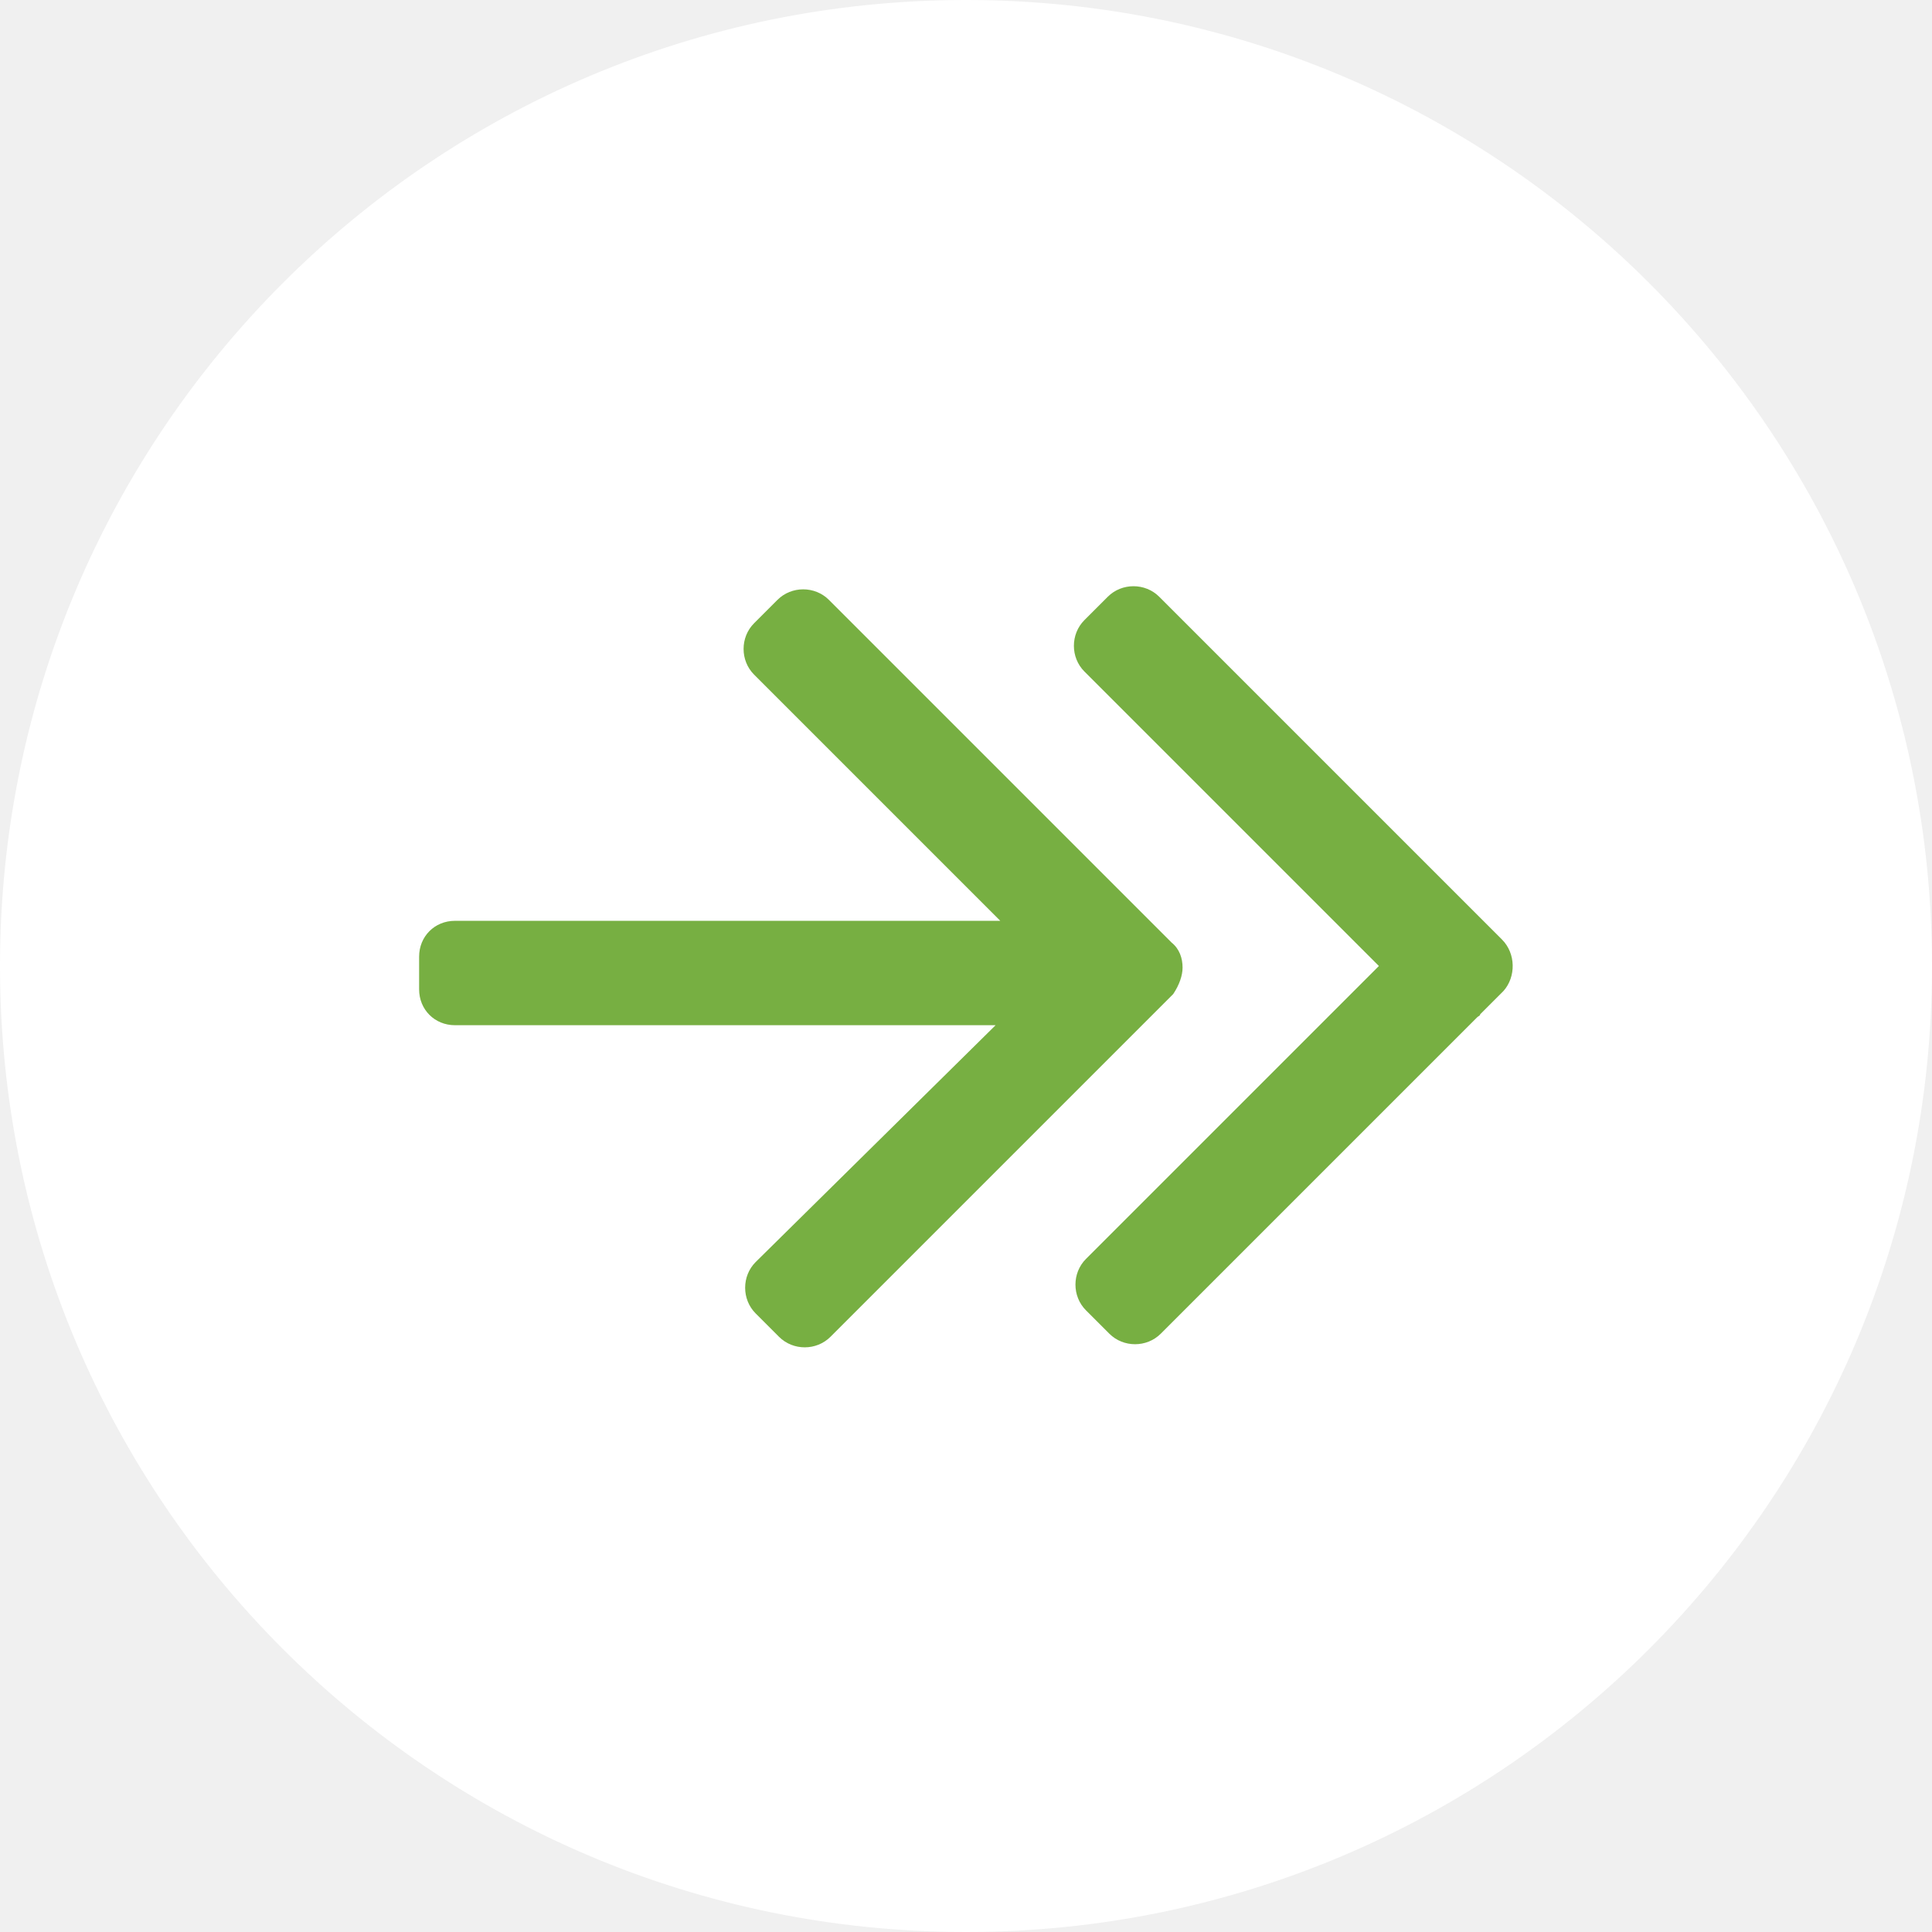
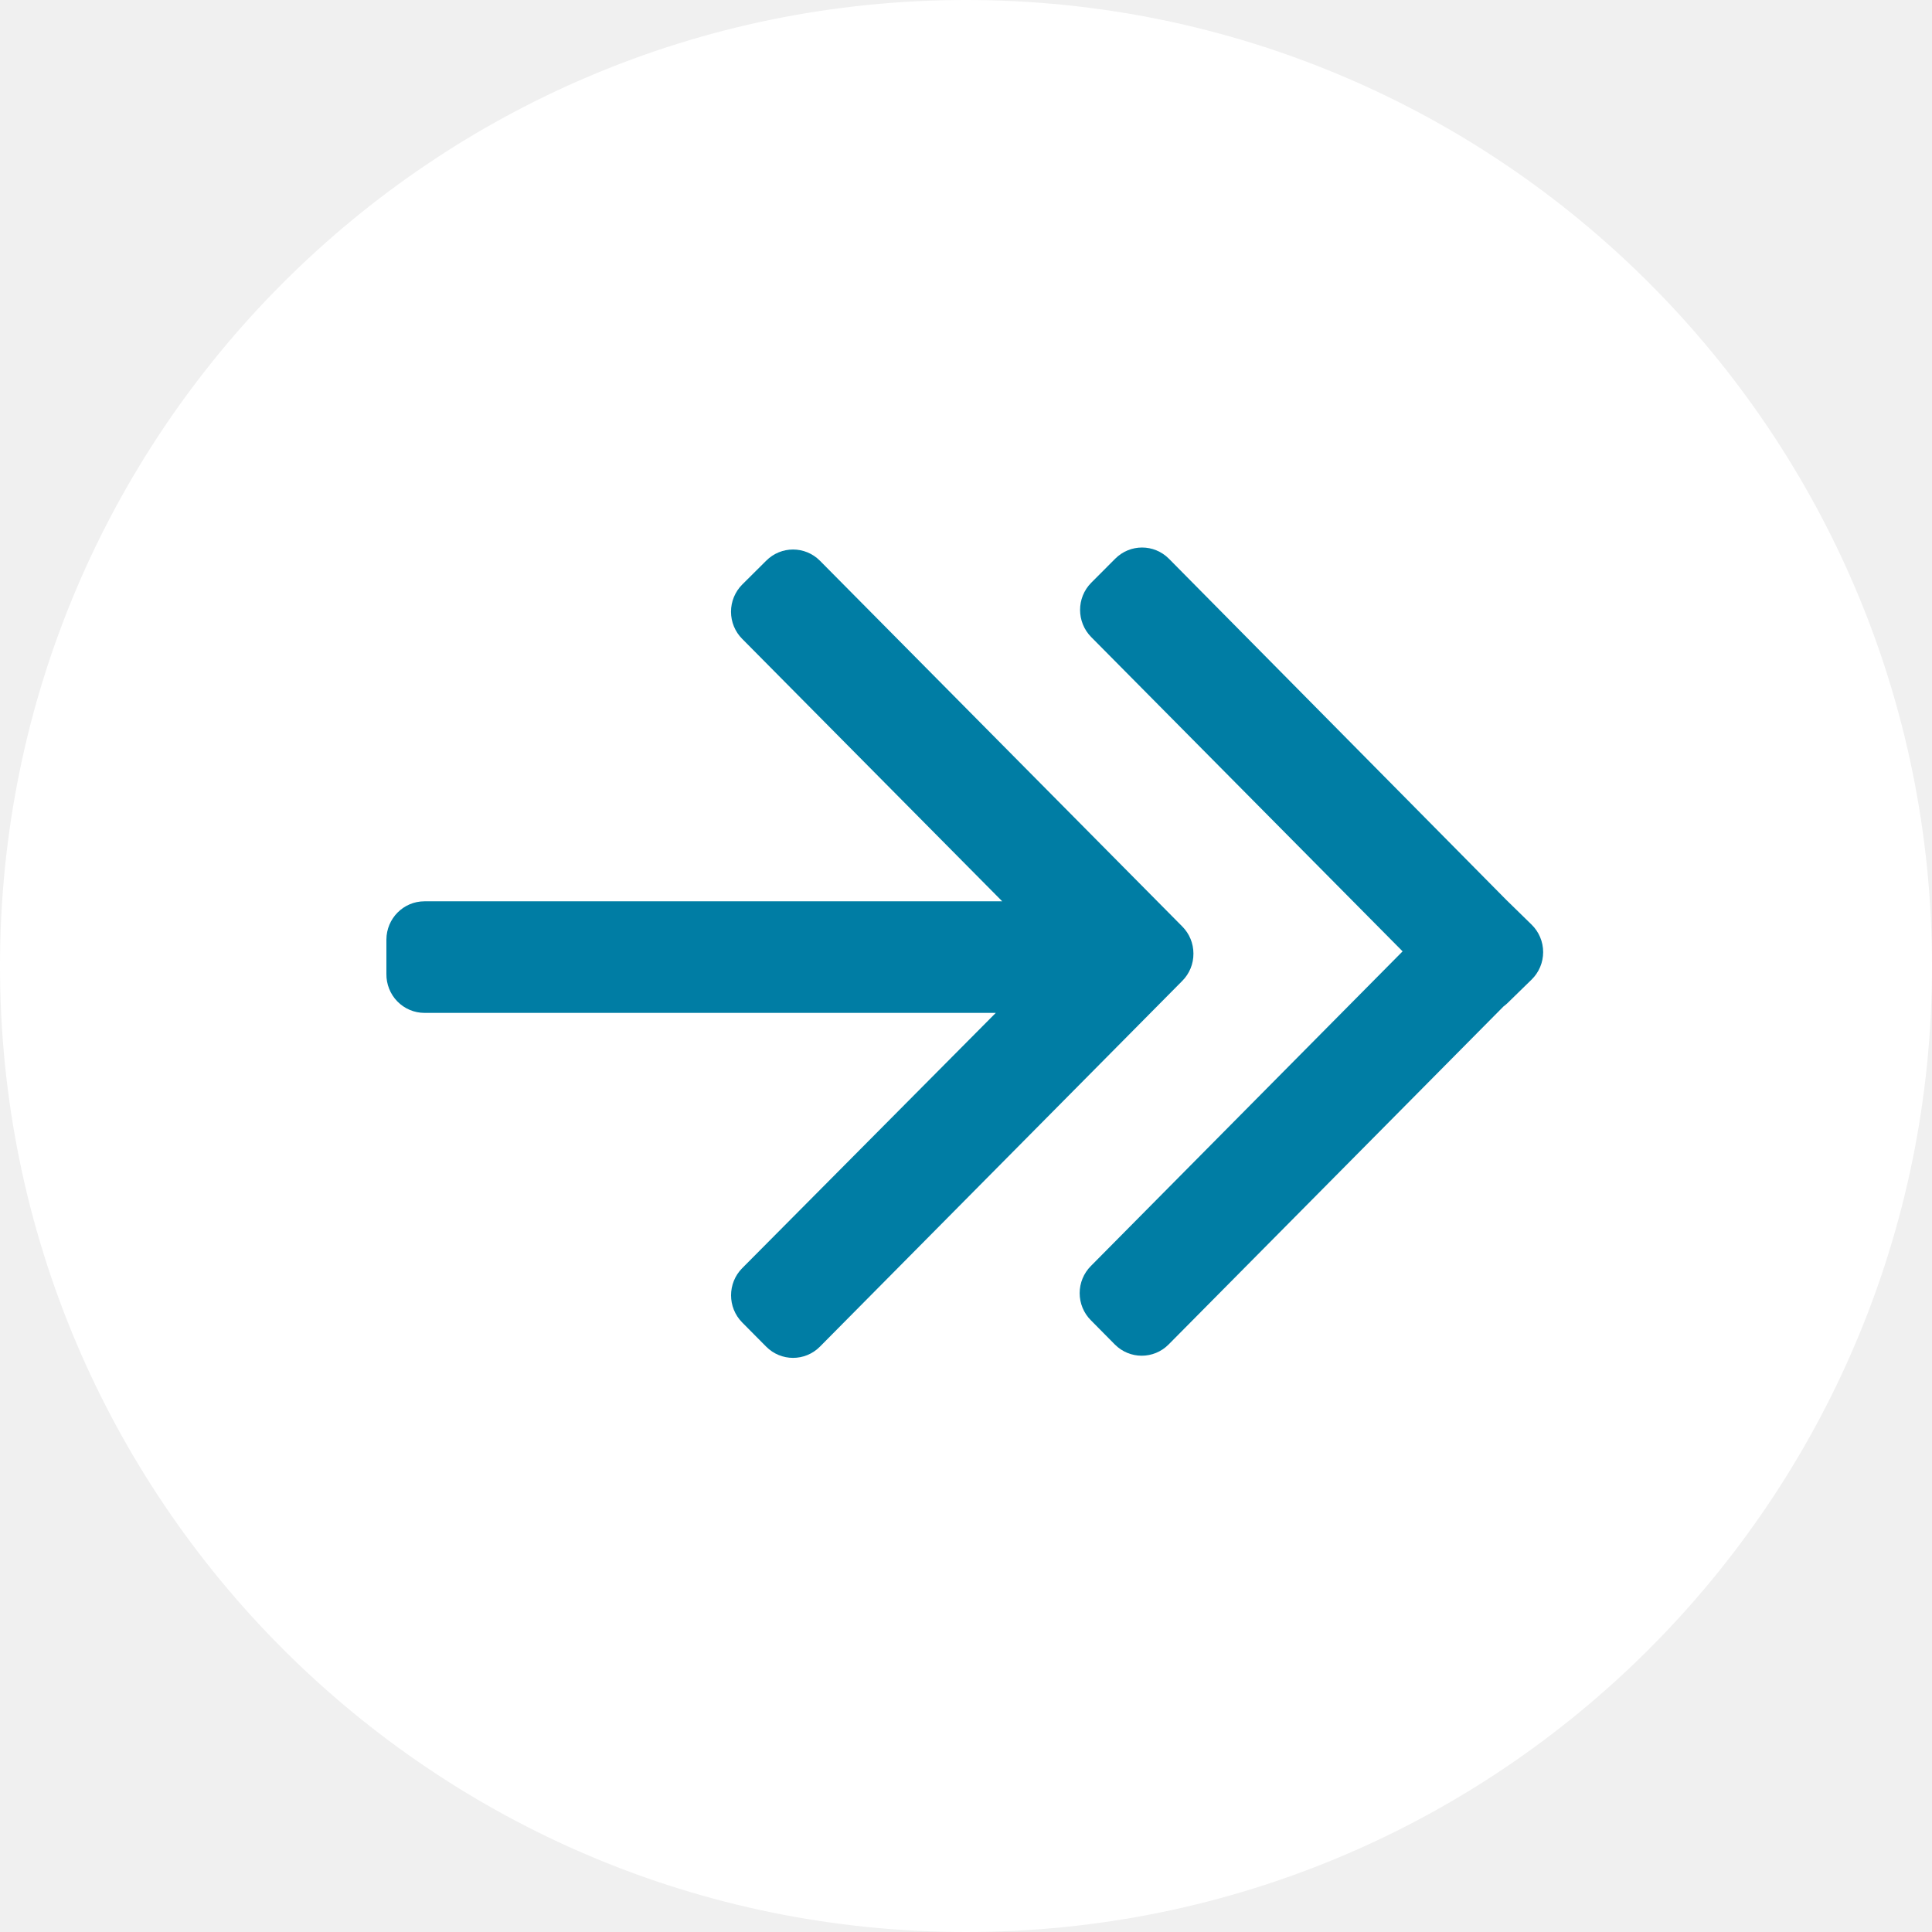
- <svg xmlns="http://www.w3.org/2000/svg" version="1.1" x="0px" y="0px" width="124px" height="124px" viewBox="0 0 124 124" style="enable-background:new 0 0 124 124;" xml:space="preserve">
-   <style type="text/css">
- 	.st0{fill:#FFFFFF;}
- 	.st1{fill:#77AF42;}
- </style>
-   <defs>
- </defs>
-   <circle class="st0" cx="62" cy="62" r="62" />
-   <g>
-     <path class="st1" d="M75.9,62.1c0-0.6-0.2-1.2-0.7-1.6l-22-22c-0.9-0.9-2.4-0.9-3.3,0l-1.5,1.5c-0.9,0.9-0.9,2.4,0,3.3l15.8,15.8   H29.2c-1.3,0-2.3,1-2.3,2.3v2.1c0,1.3,1,2.3,2.3,2.3h34.7L48.5,81c-0.9,0.9-0.9,2.4,0,3.3l1.5,1.5c0.9,0.9,2.4,0.9,3.3,0l22-22   C75.7,63.2,75.9,62.6,75.9,62.1z" />
-     <path class="st1" d="M96.4,60.3L96.4,60.3C96.4,60.3,96.4,60.3,96.4,60.3l-1.5-1.5c0,0,0,0,0,0L74.4,38.3c-0.9-0.9-2.4-0.9-3.3,0   l-1.5,1.5c-0.9,0.9-0.9,2.4,0,3.3l18.9,18.9L69.7,80.8c-0.9,0.9-0.9,2.4,0,3.3l1.5,1.5c0.9,0.9,2.4,0.9,3.3,0l20.3-20.3   c0.1-0.1,0.2-0.1,0.2-0.2l1.5-1.5C97.3,62.7,97.3,61.2,96.4,60.3z" />
+ <svg xmlns="http://www.w3.org/2000/svg" width="60px" height="60px" viewBox="0 0 60 60" version="1.1">
+   <defs />
+   <g id="Page-1" stroke="none" stroke-width="1" fill="none" fill-rule="evenodd">
+     <g id="OXT-icons" transform="translate(-709, -500)">
+       <g id="two_step_progress_menu" transform="translate(709, 500)">
+         <circle id="Oval-2" fill="#FFFFFF" cx="30" cy="30" r="30" />
+         <g id="two_step" stroke-width="1" transform="translate(12, 17)" fill="#007DA4">
+           <g id="Layer_2">
+             <g id="Layer_1-2">
+               <path d="M25.063,12.613 C25.063,12.296 24.938,11.994 24.715,11.771 L13.463,0.413 C13.002,-0.05 12.256,-0.05 11.795,0.413 L11.048,1.156 C10.827,1.379 10.702,1.682 10.702,1.998 C10.702,2.314 10.827,2.617 11.048,2.839 L19.125,10.991 L1.182,10.991 C0.531,10.991 0.003,11.522 -6.82317701e-14,12.179 L-6.82317701e-14,13.242 C-0.005,13.562 0.117,13.871 0.339,14.099 C0.561,14.327 0.865,14.456 1.182,14.456 L18.925,14.456 L11.048,22.386 C10.589,22.851 10.589,23.603 11.048,24.069 L11.795,24.822 C12.256,25.286 13.002,25.286 13.463,24.822 L24.715,13.464 C24.94,13.239 25.066,12.932 25.063,12.613 L25.063,12.613 Z" id="Shape" />
+               <path d="M35.564,11.714 L35.564,11.714 L35.564,11.714 L34.782,10.95 L34.782,10.95 L24.301,0.351 C23.84,-0.112 23.095,-0.112 22.634,0.351 L21.887,1.1 C21.428,1.565 21.428,2.317 21.887,2.783 L31.559,12.545 L21.877,22.318 C21.655,22.541 21.53,22.844 21.53,23.16 C21.53,23.476 21.655,23.779 21.877,24.001 L22.623,24.755 C23.084,25.219 23.83,25.219 24.291,24.755 L34.695,14.254 C34.738,14.223 34.779,14.188 34.818,14.151 L35.564,13.423 C35.794,13.199 35.924,12.891 35.924,12.569 C35.924,12.246 35.794,11.938 35.564,11.714 L35.564,11.714 Z" id="Shape" />
+             </g>
+           </g>
+         </g>
+       </g>
+     </g>
  </g>
</svg>
